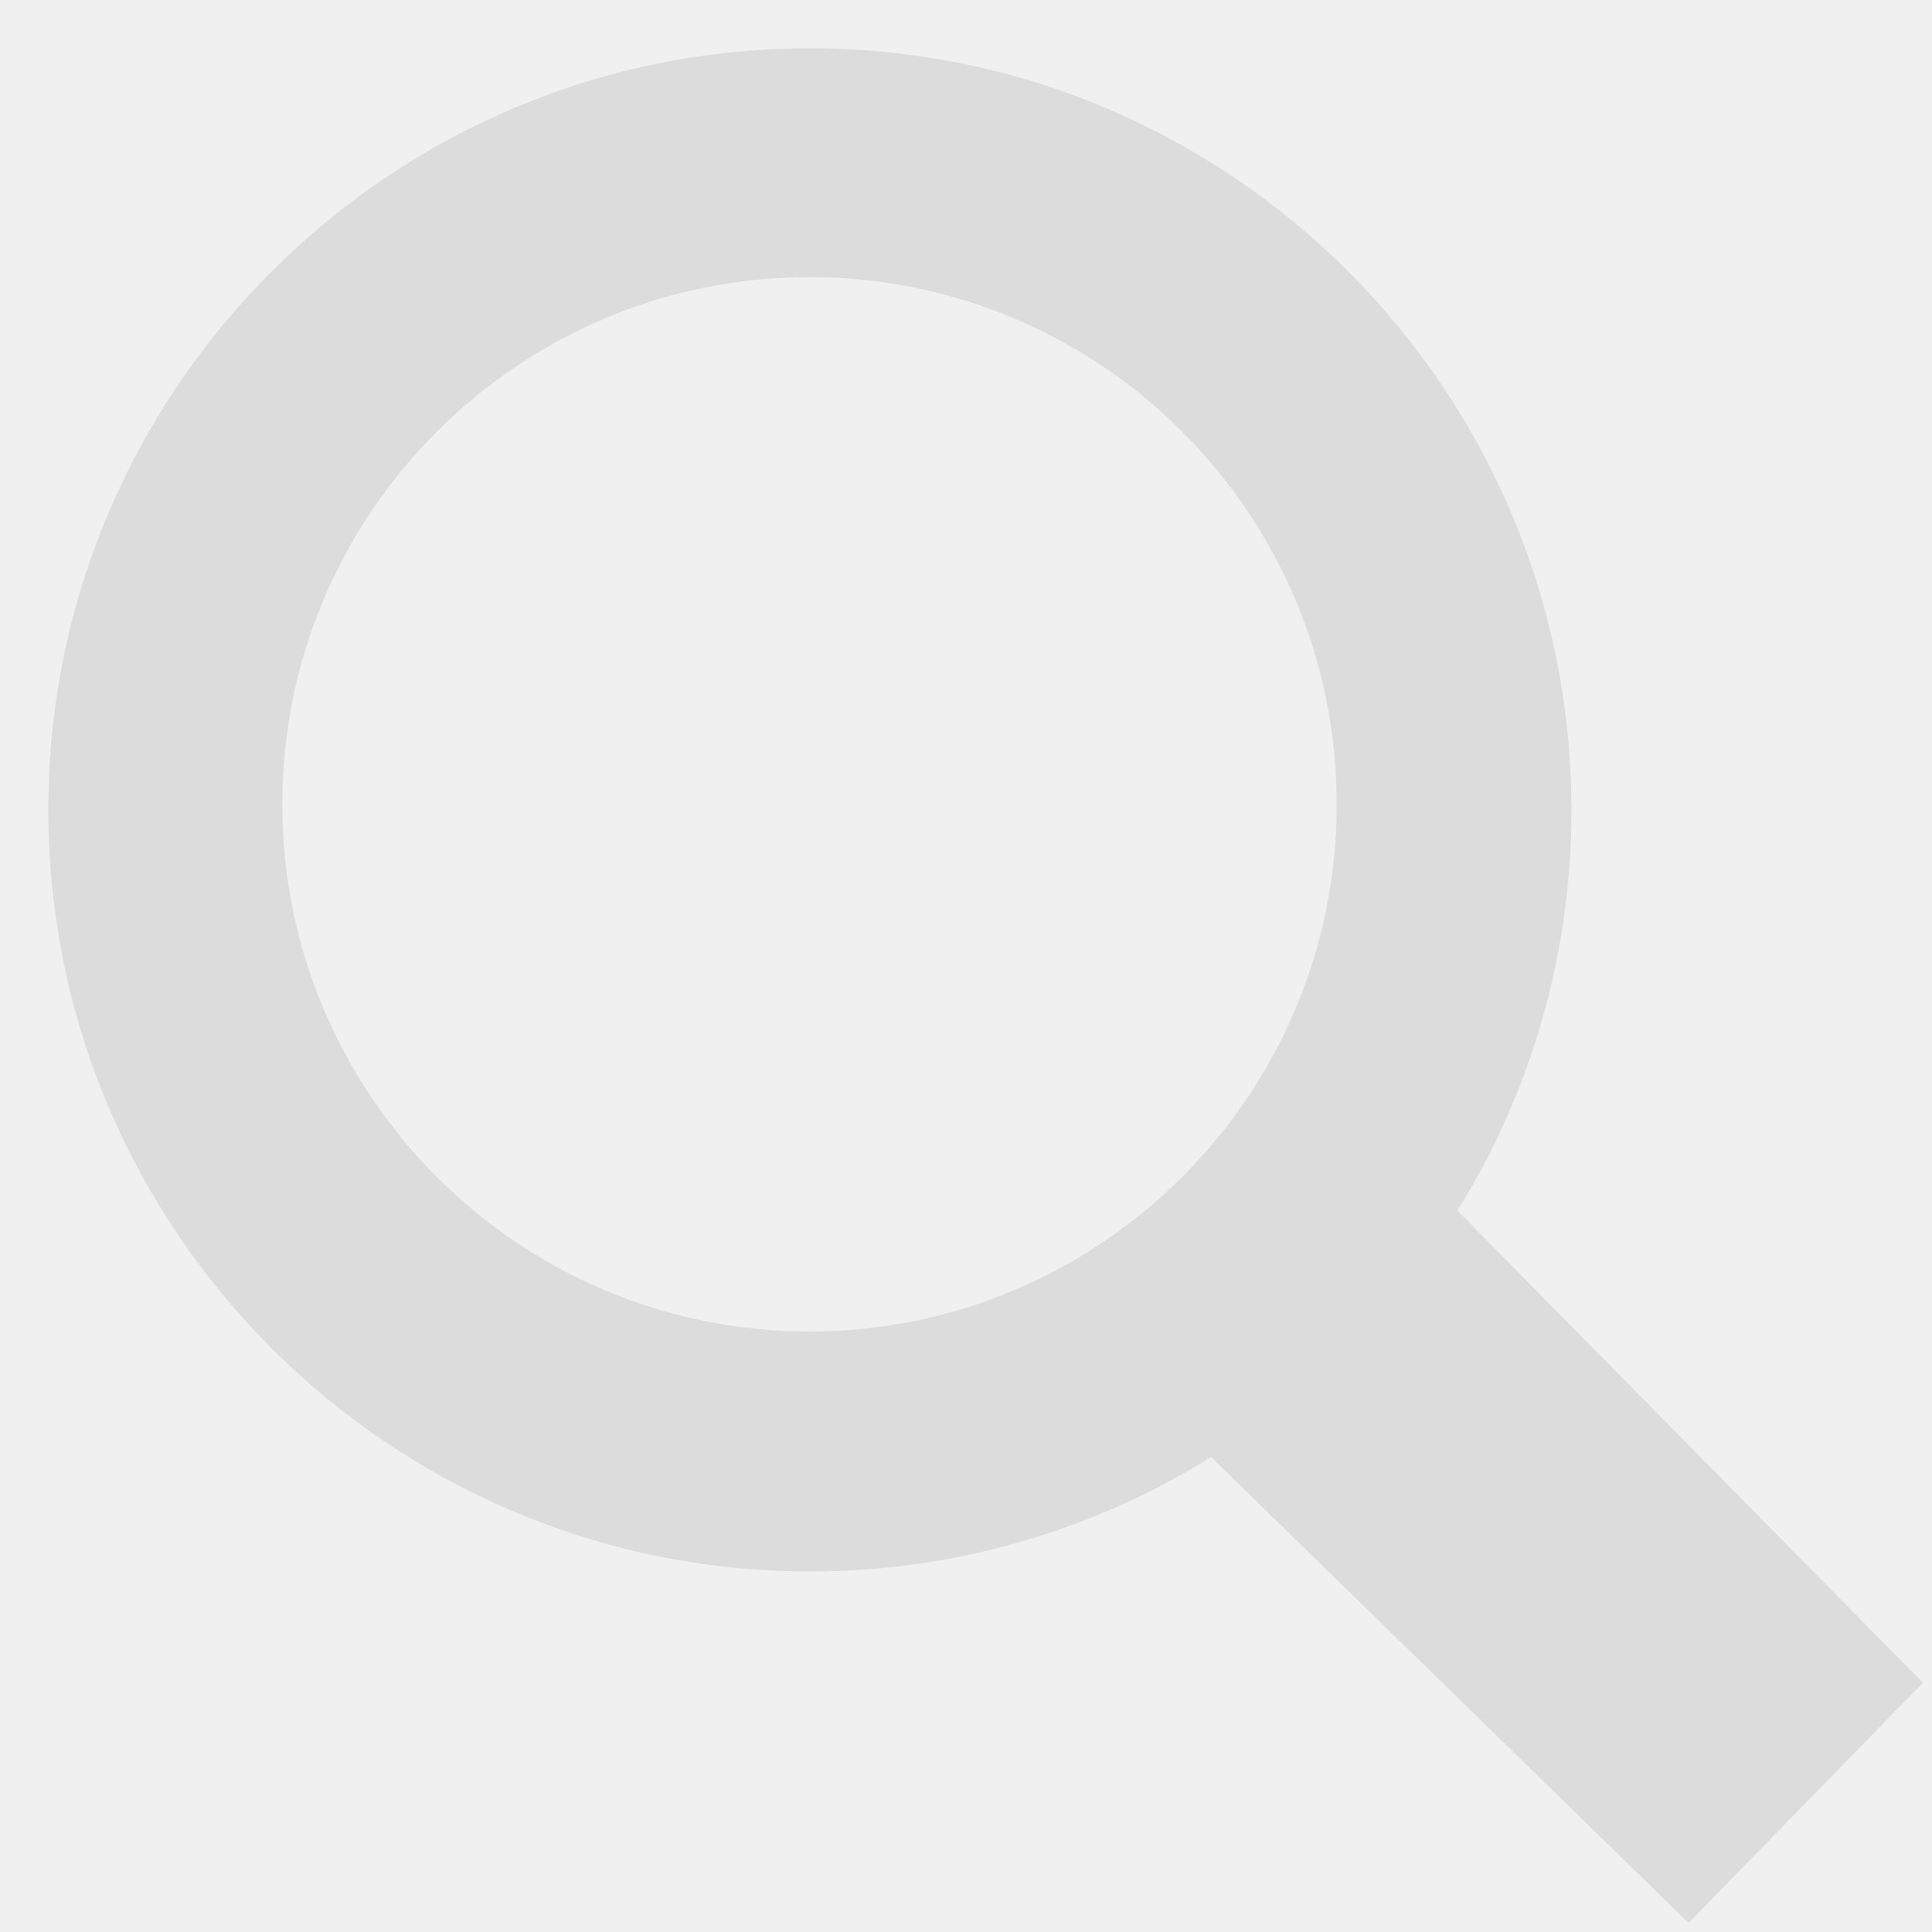
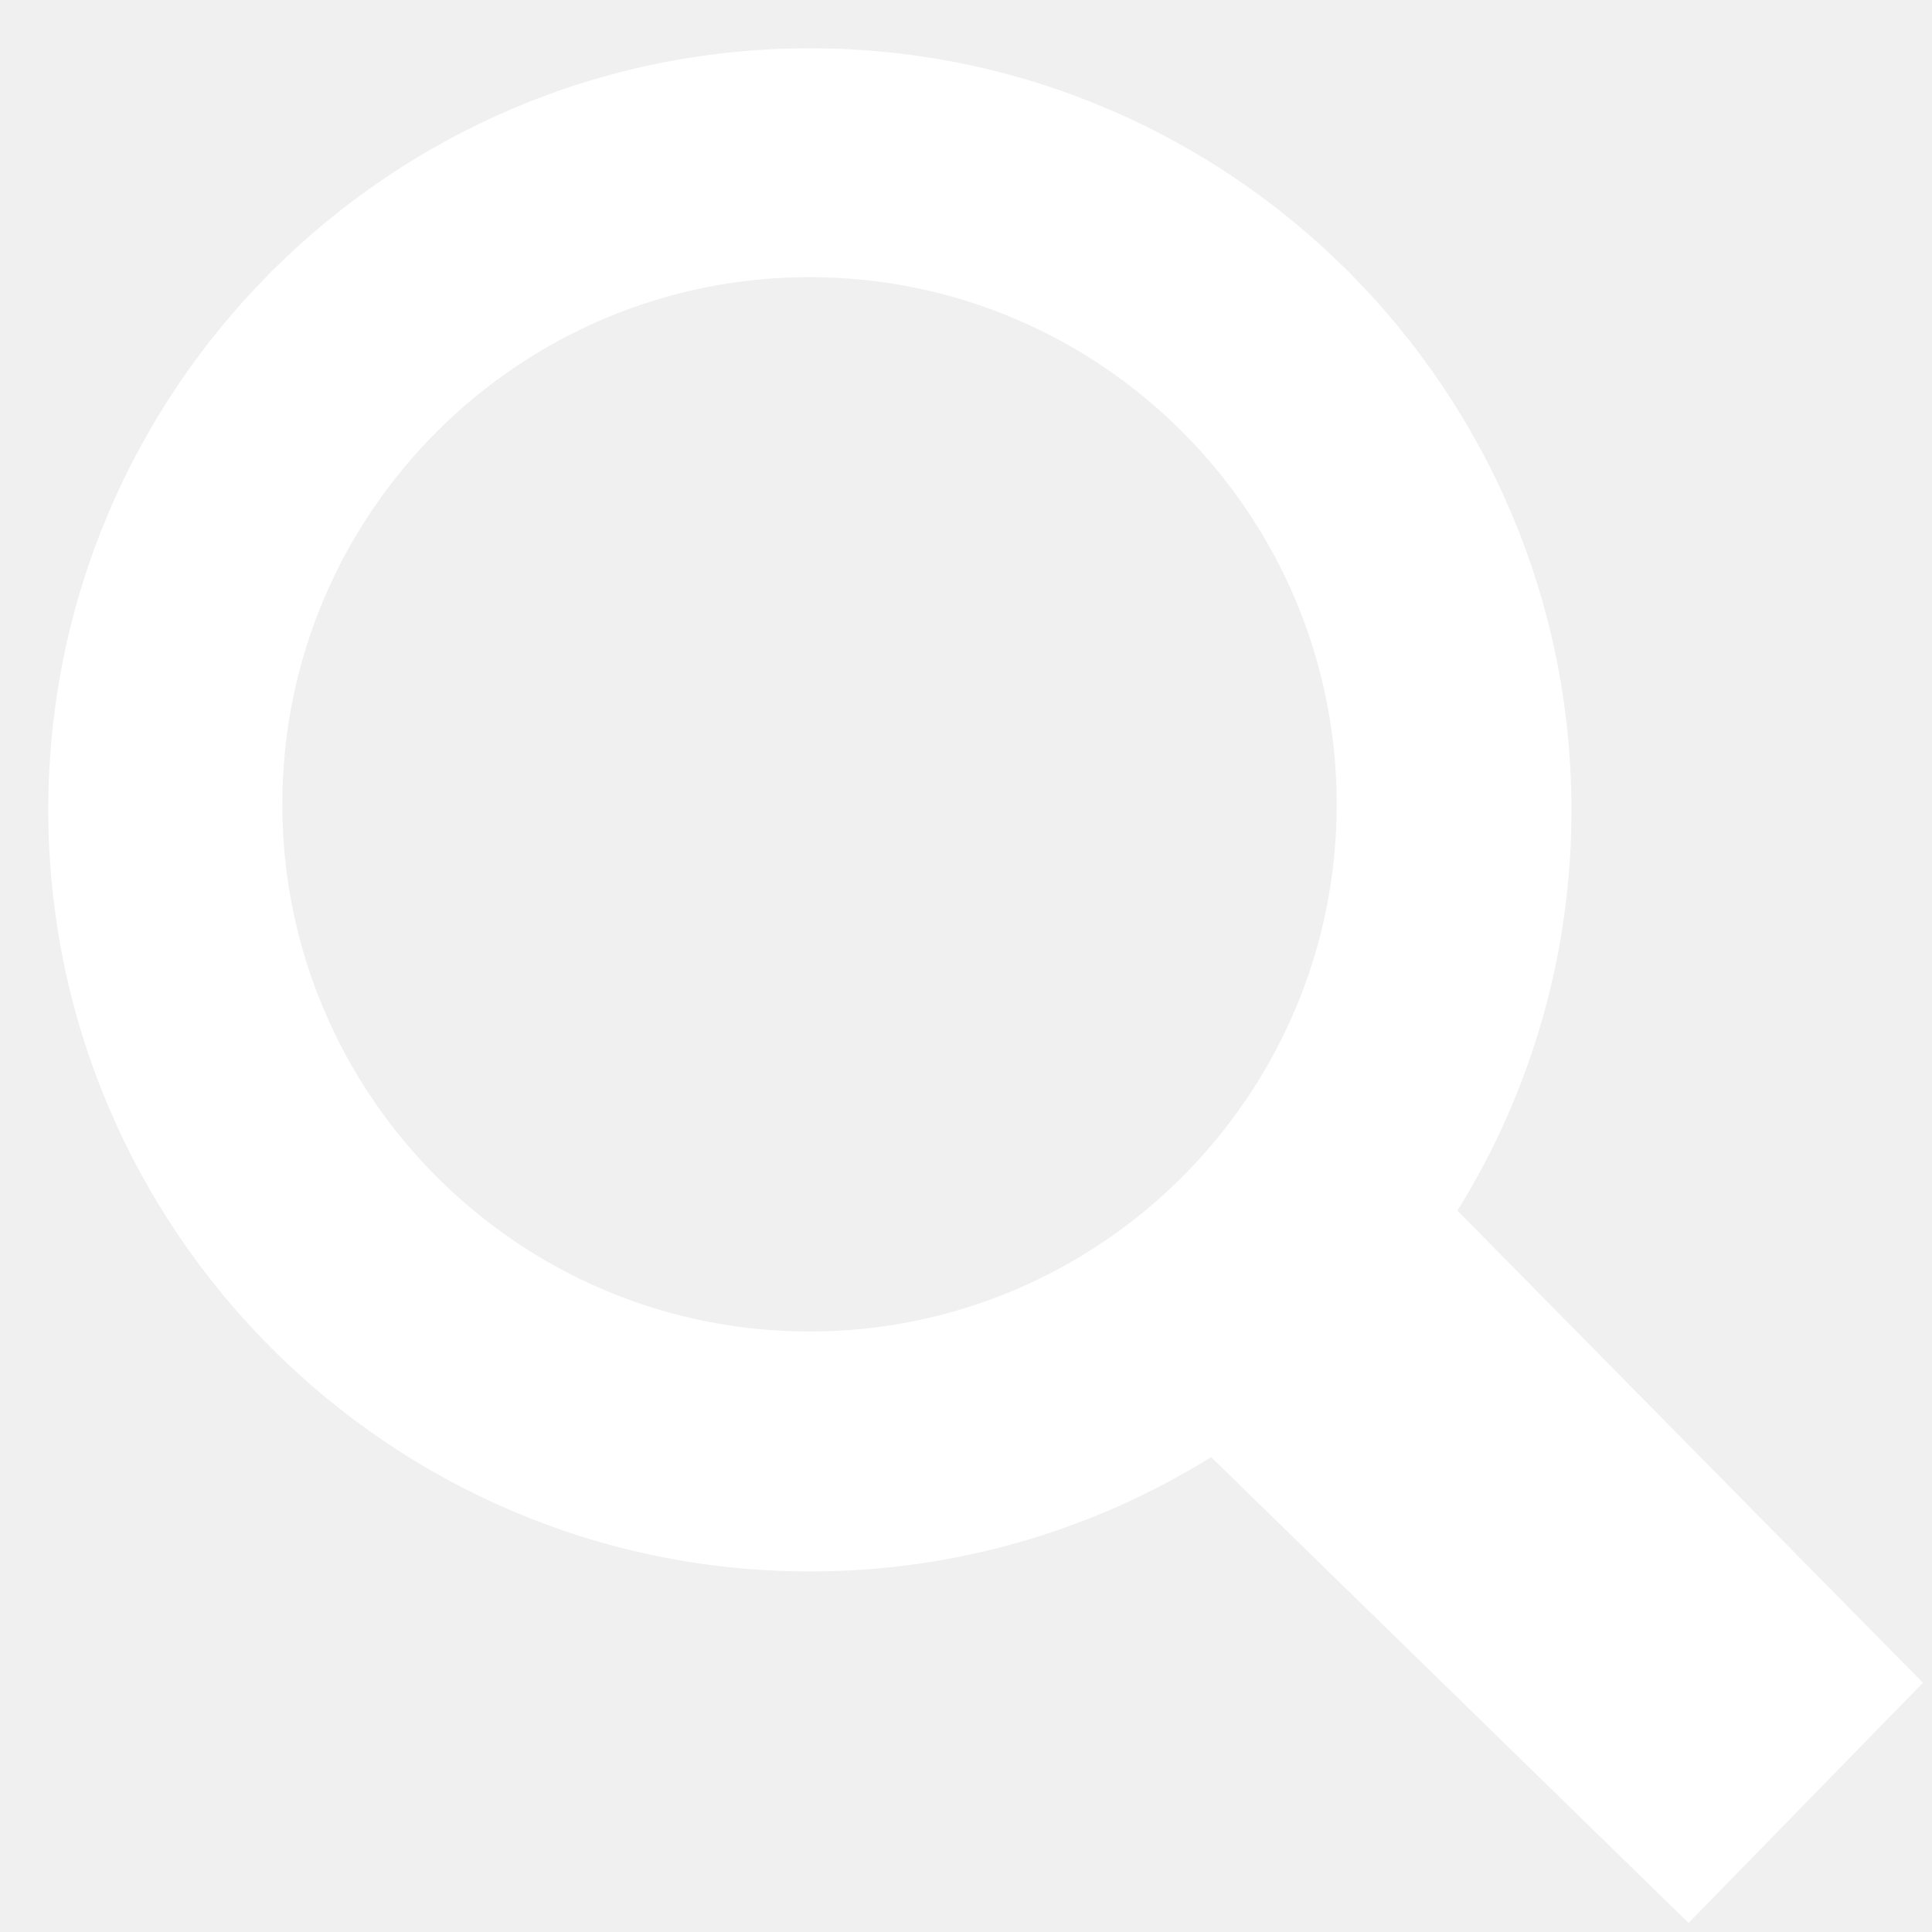
- <svg xmlns="http://www.w3.org/2000/svg" fill="#dcdcdc" width="800px" height="800px" viewBox="0 0 16 16">
+ <svg xmlns="http://www.w3.org/2000/svg" fill="#ffffff" width="800px" height="800px" viewBox="0 0 16 16">
  <path d="m 12.07,10.026 3.855,3.91 -1.941,1.989 -3.954,-3.858 A 6.273,6.273 0 0 1 6.707,13.014 C 3.224,13.014 0.4,10.184 0.4,6.707 0.4,3.224 3.23,0.4 6.707,0.4 10.191,0.4 13.014,3.23 13.014,6.707 A 6.271,6.271 0 0 1 12.07,10.026 Z M 2.338,6.661 c 0,2.406 1.954,4.366 4.366,4.366 2.406,0 4.366,-1.955 4.366,-4.366 0,-2.406 -1.955,-4.366 -4.366,-4.366 -2.406,0 -4.366,1.954 -4.366,4.366 z" fill-rule="evenodd" />
</svg>
